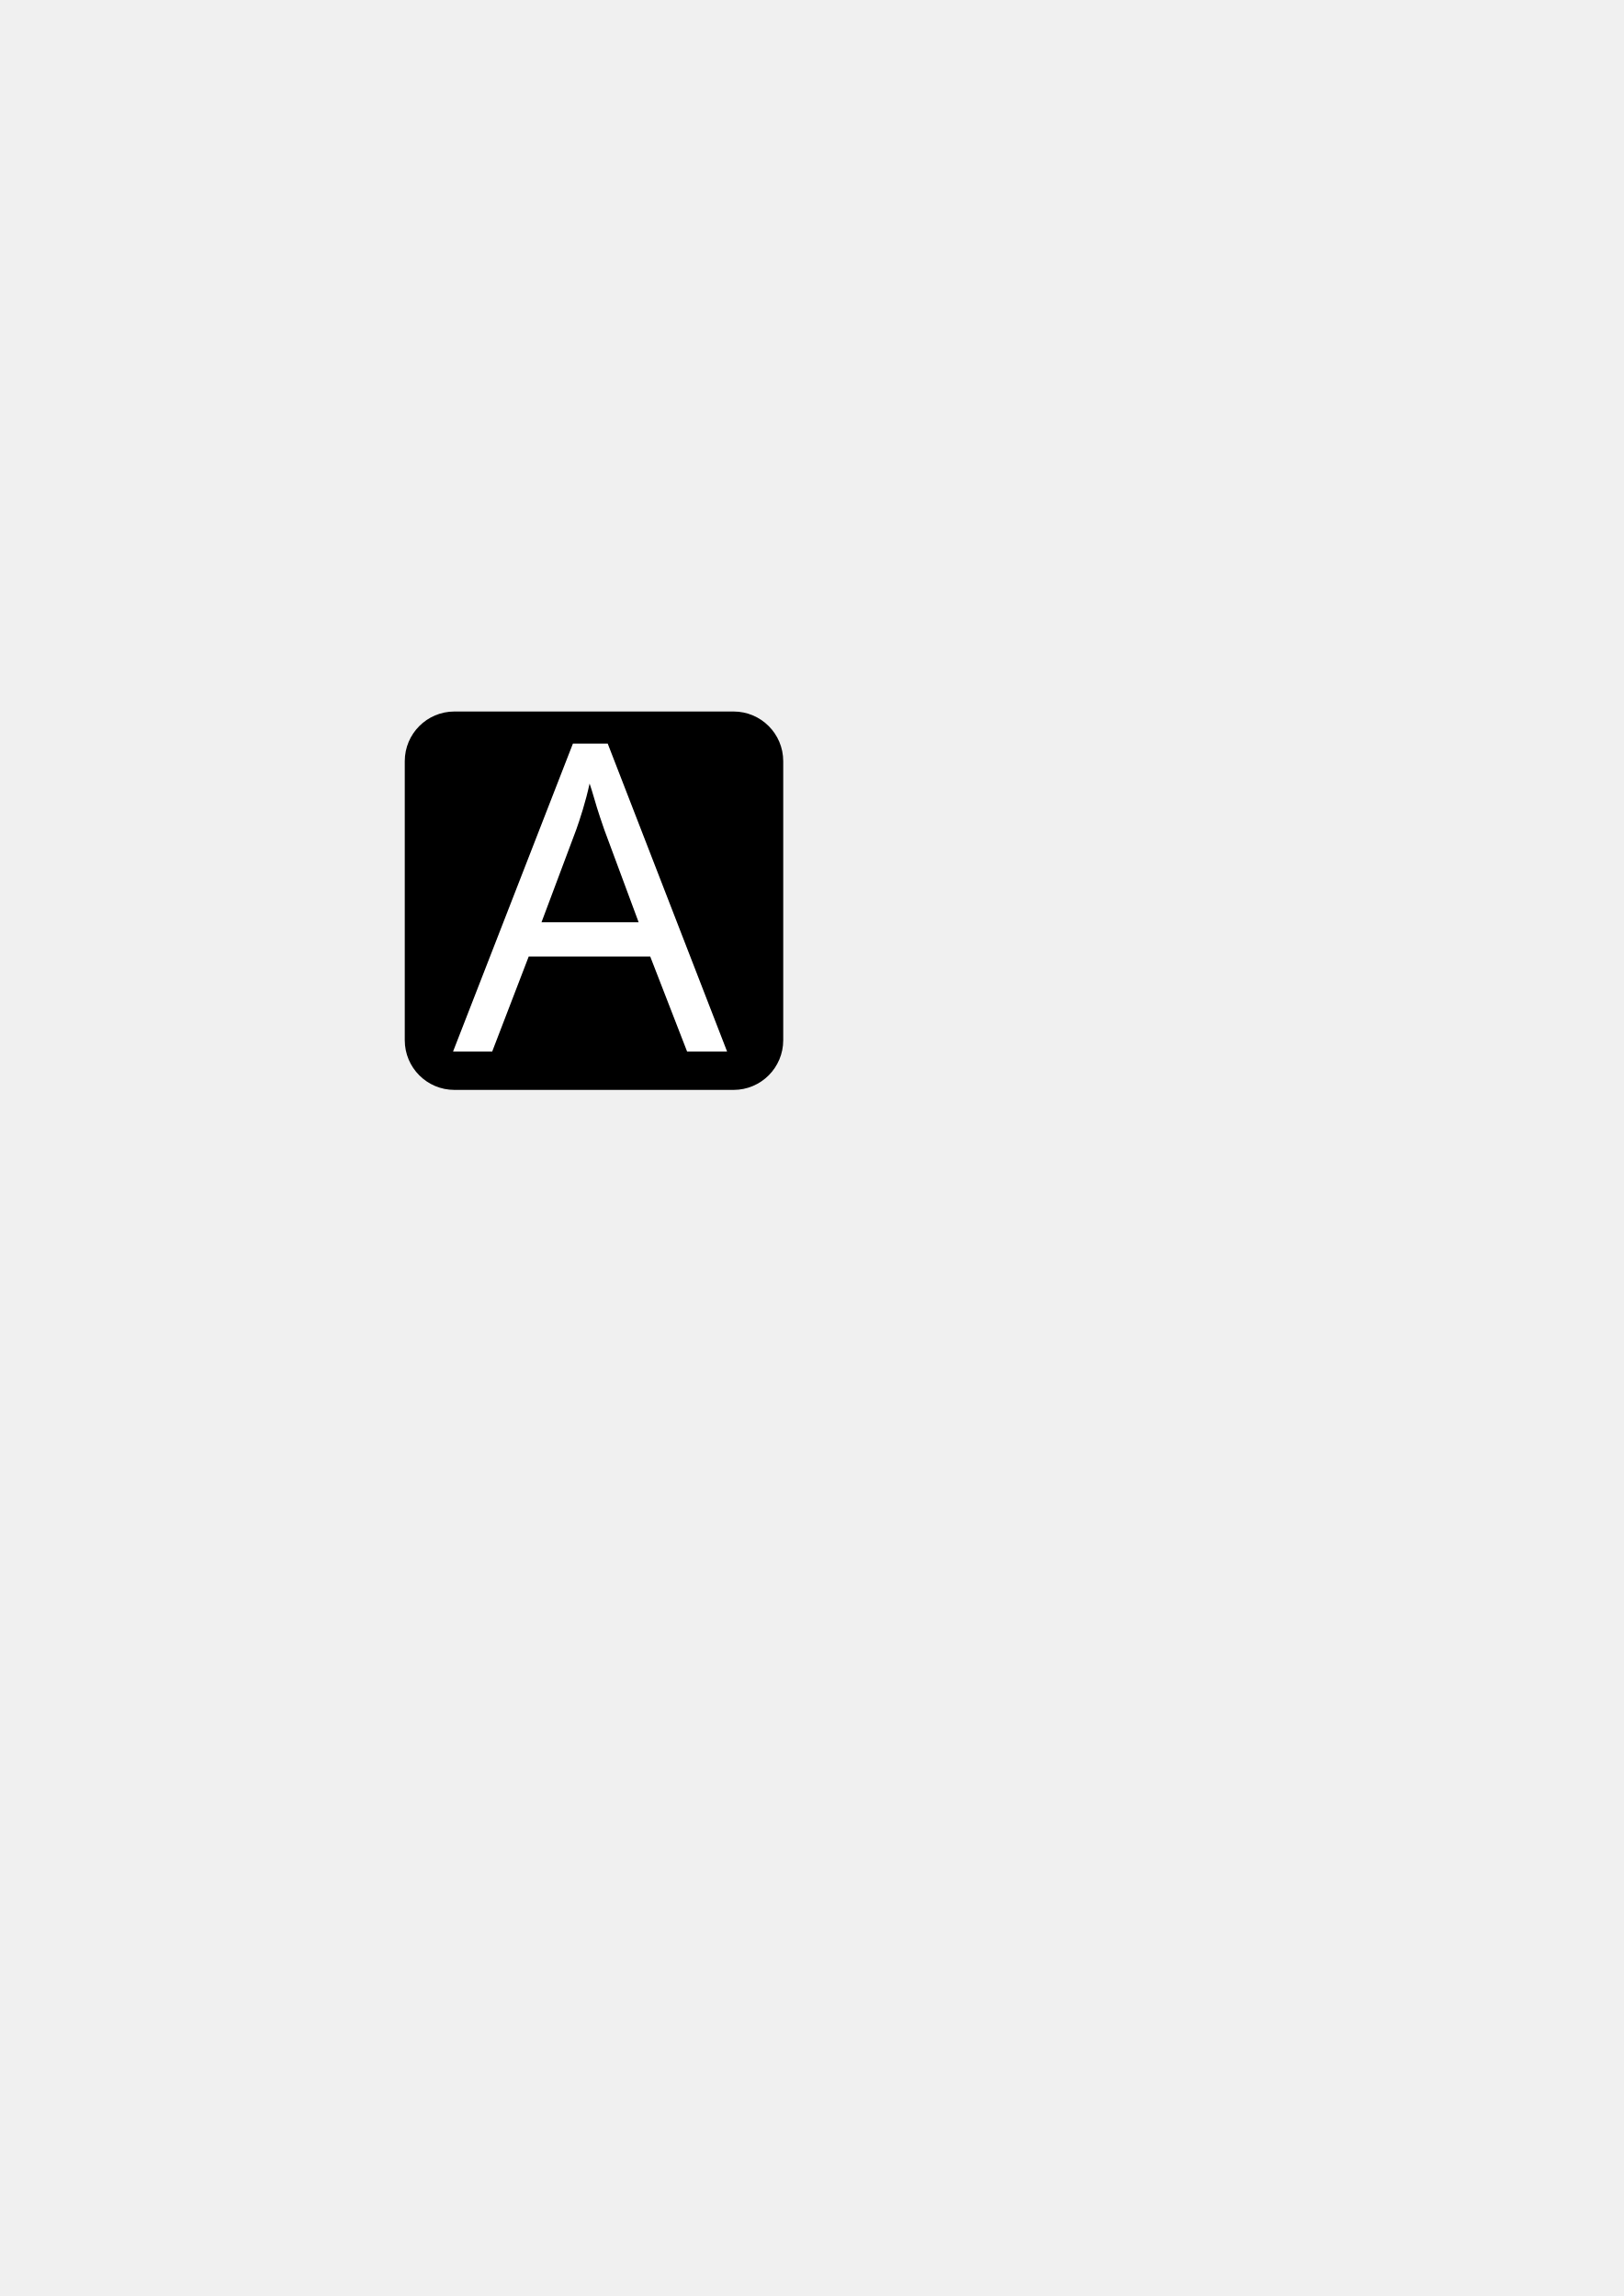
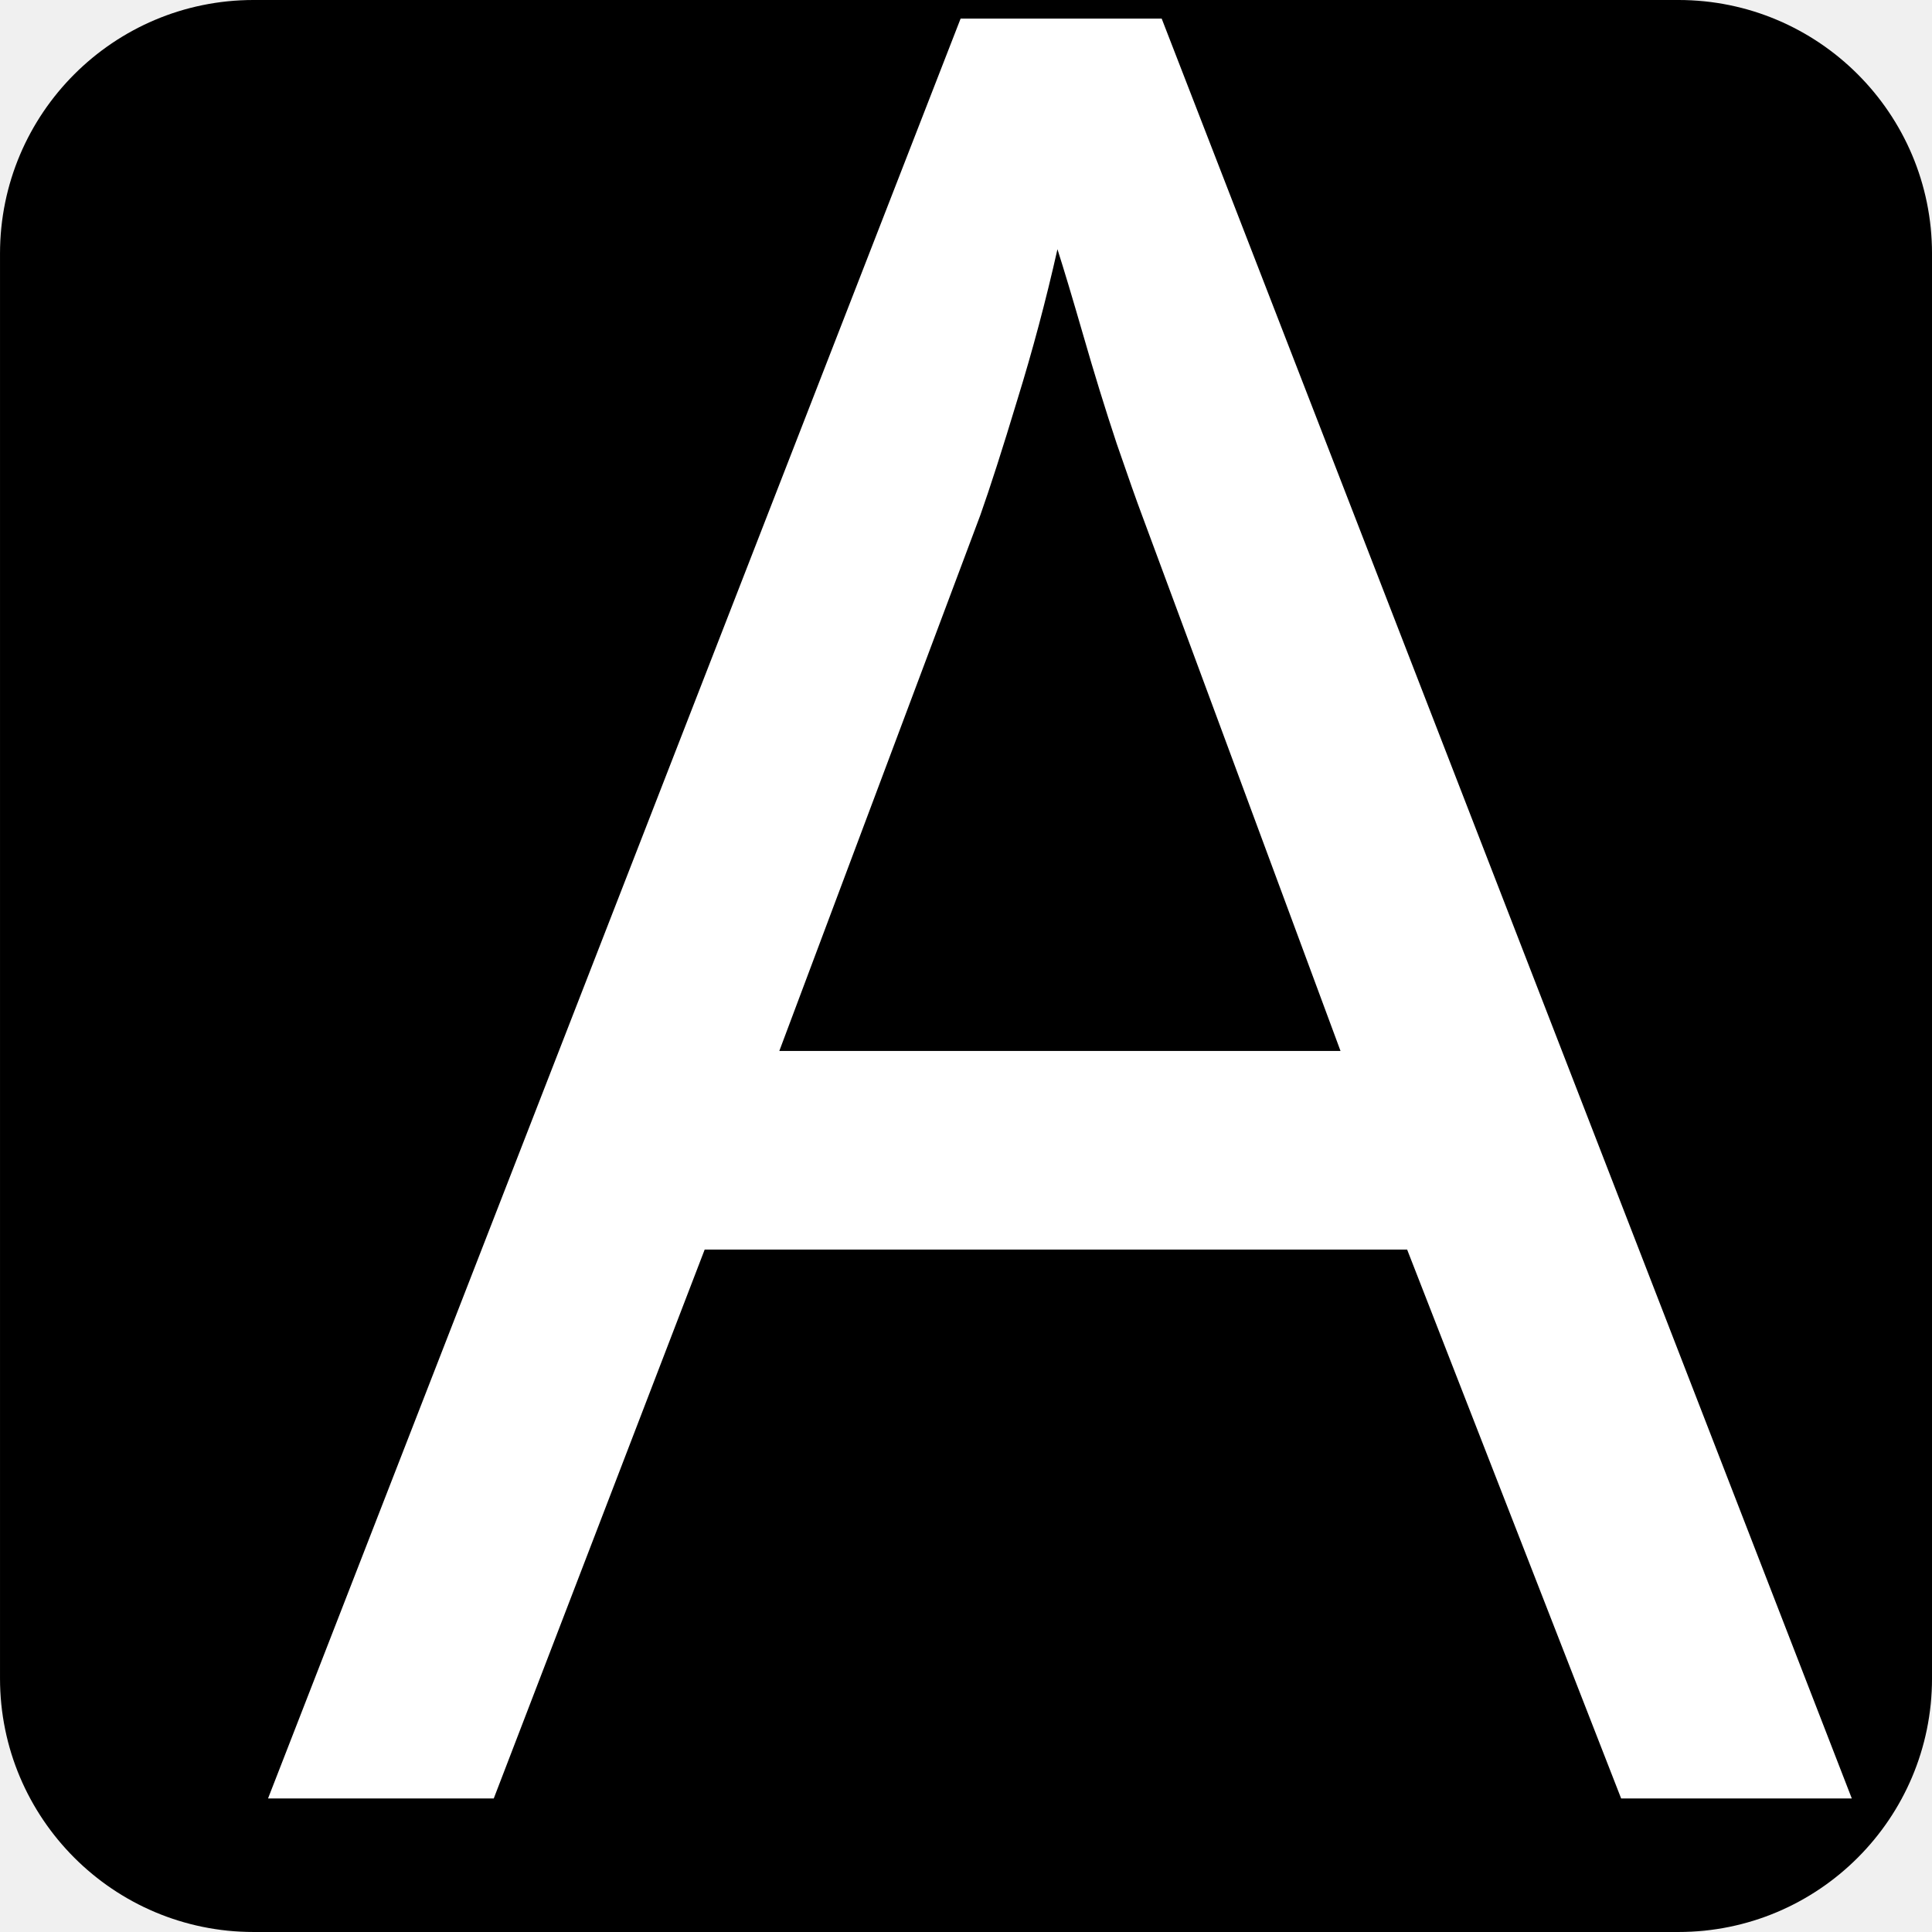
- <svg xmlns="http://www.w3.org/2000/svg" width="210mm" height="297mm" viewBox="0 0 210 297" version="1.1" id="svg8">
+ <svg xmlns="http://www.w3.org/2000/svg" id="svg8" version="1.1" viewBox="0 0 48.948 48.948" height="48.948mm" width="48.948mm">
  <defs id="defs2" />
-   <g id="layer1">
-     <text xml:space="preserve" style="font-style:normal;font-weight:normal;font-size:10.583px;line-height:1.25;font-family:sans-serif;fill:#000000;fill-opacity:1;stroke:none;stroke-width:0.265" x="177.554" y="121.992" id="text839">
-       <tspan id="tspan837" x="177.554" y="121.992" style="stroke-width:0.265" />
+   <g transform="translate(-52.3497,-92.03719)" id="layer1">
+     <text id="text839" y="121.992" x="177.554" style="font-style:normal;font-weight:normal;font-size:10.583px;line-height:1.25;font-family:sans-serif;fill:#000000;fill-opacity:1;stroke:none;stroke-width:0.265" xml:space="preserve">
+       <tspan style="stroke-width:0.265" y="121.992" x="177.554" id="tspan837" />
    </text>
-     <rect style="fill:#000000;fill-opacity:1;stroke-width:0.265" id="rect843" width="48.948" height="48.948" x="52.35" y="92.037" ry="6.426" />
-     <text xml:space="preserve" style="font-style:normal;font-variant:normal;font-weight:normal;font-stretch:normal;font-size:55.544px;line-height:1.25;font-family:Bahnschrift;-inkscape-font-specification:Bahnschrift;fill:#ffffff;fill-opacity:1;stroke:none;stroke-width:0.289" x="58.597" y="136.014" id="text835">
-       <tspan id="tspan833" x="58.597" y="136.014" style="font-style:normal;font-variant:normal;font-weight:normal;font-stretch:normal;font-size:55.544px;font-family:Bahnschrift;-inkscape-font-specification:Bahnschrift;fill:#ffffff;fill-opacity:1;stroke-width:0.289">A</tspan>
+     <rect ry="6.426" y="92.037" x="52.35" height="48.948" width="48.948" id="rect843" style="fill:#000000;fill-opacity:1;stroke-width:0.265" />
+     <text id="text835" y="137.602" x="59.14" style="font-style:normal;font-variant:normal;font-weight:normal;font-stretch:normal;font-size:62.89px;line-height:1.25;font-family:Bahnschrift;-inkscape-font-specification:Bahnschrift;fill:#ffffff;fill-opacity:1;stroke:none;stroke-width:0.328" xml:space="preserve">
+       <tspan style="font-style:normal;font-variant:normal;font-weight:normal;font-stretch:normal;font-size:62.89px;font-family:Monofett;-inkscape-font-specification:Monofett;fill:#ffffff;fill-opacity:1;stroke-width:0.328" y="137.602" x="59.14" id="tspan833">A</tspan>
    </text>
  </g>
</svg>
